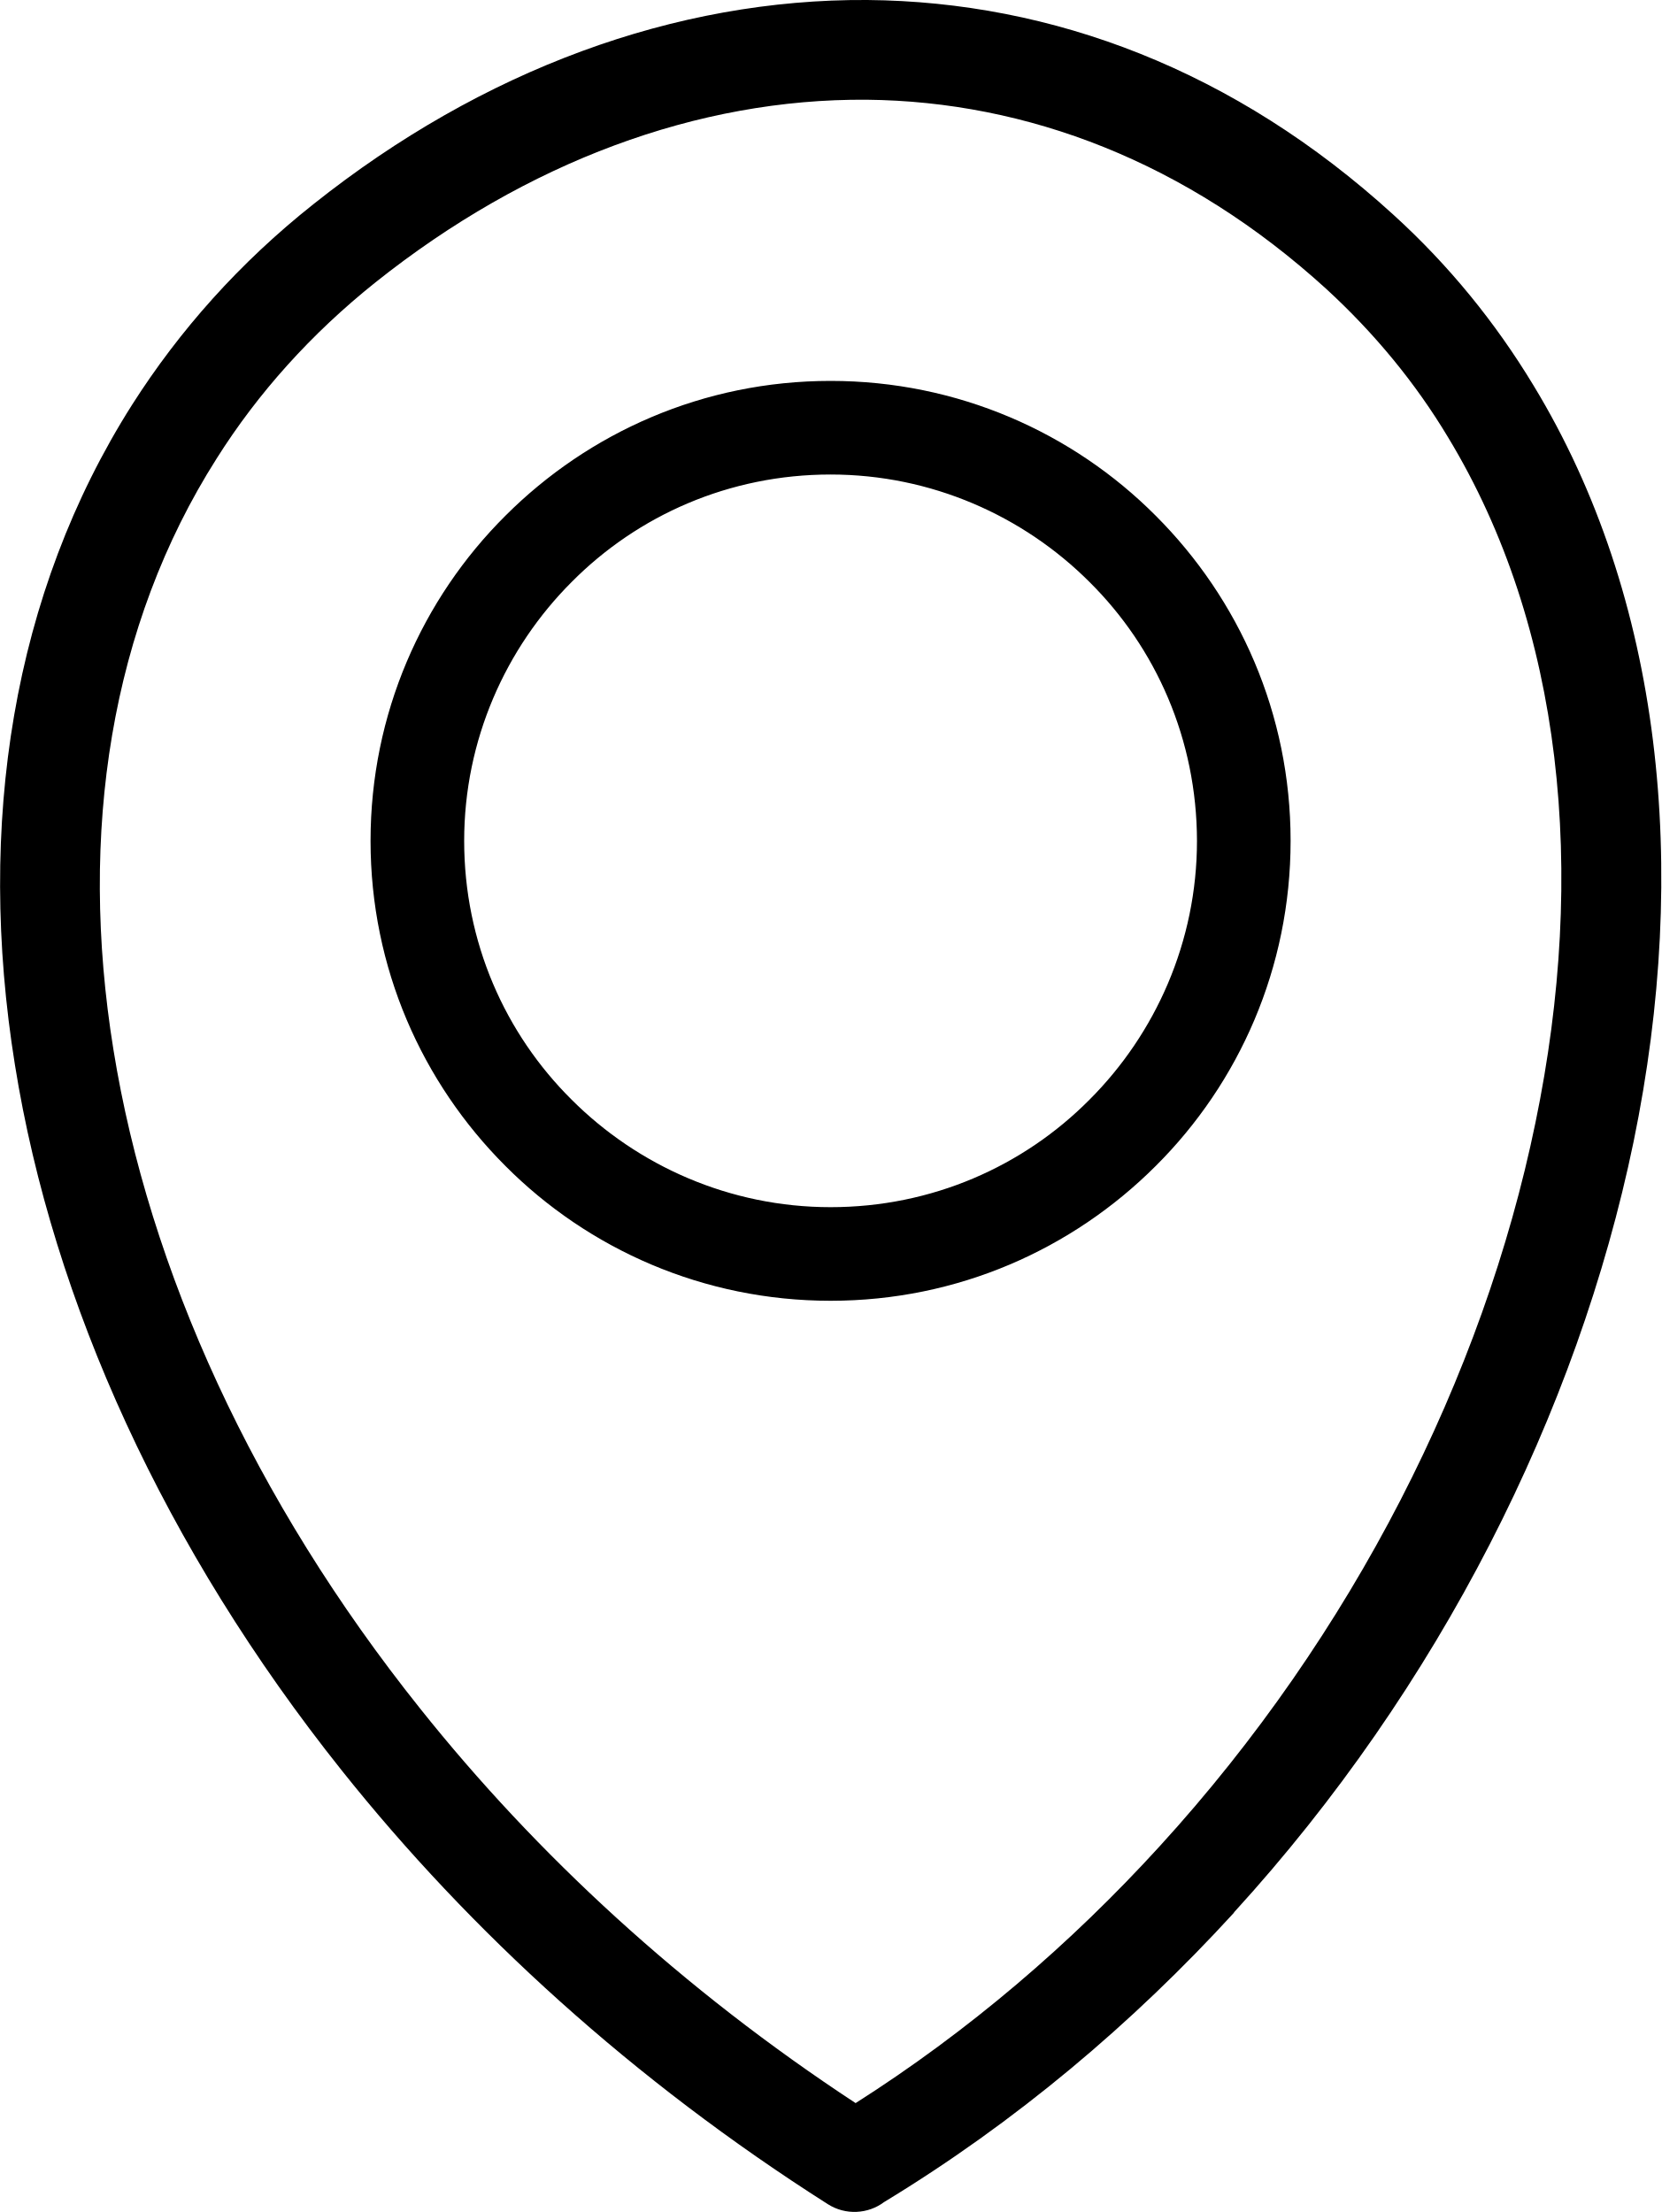
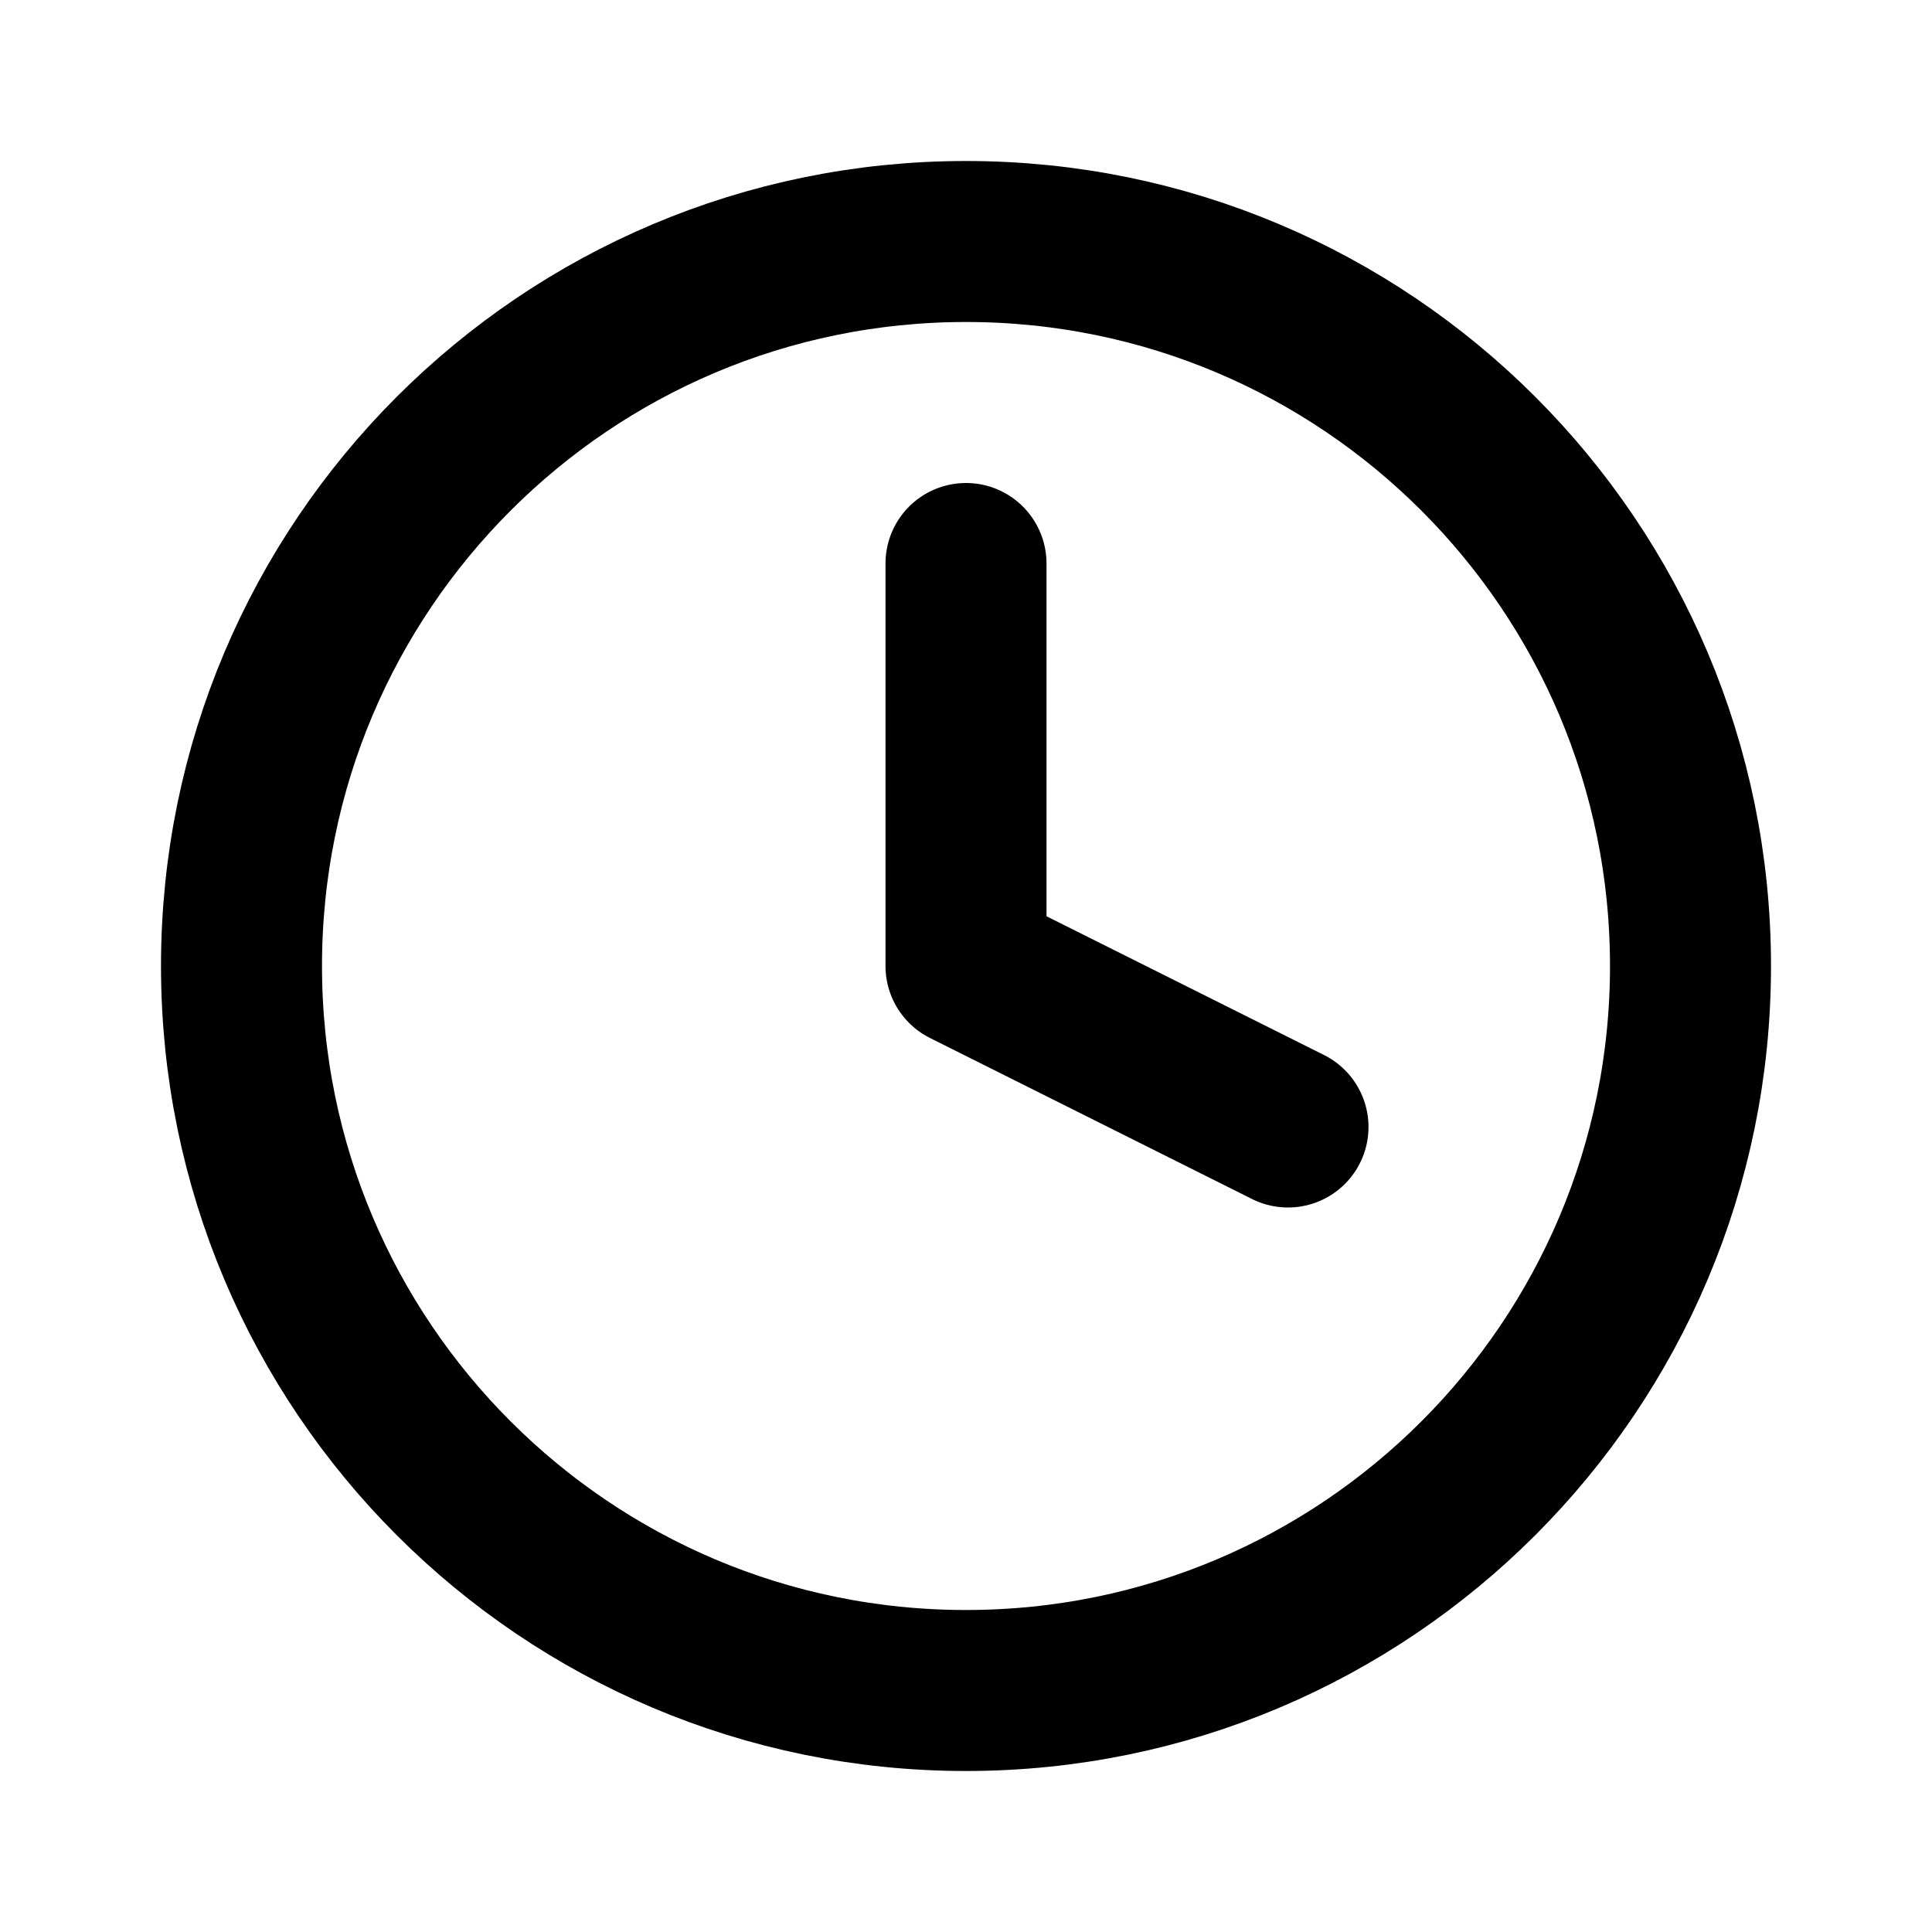
- <svg xmlns="http://www.w3.org/2000/svg" version="1.1" id="Layer_1" x="0px" y="0px" viewBox="0 0 92.26 122.88" style="enable-background:new 0 0 92.26 122.88" xml:space="preserve">
-   <g>
-     <path d="M47.49,116.85c6.31-4.01,11.98-8.87,16.92-14.29c10.73-11.75,17.97-26.11,20.87-40.2c2.88-13.91,1.52-27.54-4.85-38.06 c-1.81-3.02-4.08-5.78-6.78-8.26c-7.74-7.05-16.6-10.41-25.52-10.5c-9.37-0.07-18.87,3.45-27.27,10.14 c-3.58,2.86-6.53,6.15-8.82,9.78c-5.9,9.28-7.69,20.8-5.74,32.85c1.97,12.23,7.78,25.02,17.04,36.61 c6.44,8.08,14.54,15.58,24.18,21.91L47.49,116.85L47.49,116.85z M46.13,21.16c7.05,0,13.45,2.86,18.06,7.49 c4.63,4.63,7.49,11,7.49,18.06c0,7.05-2.86,13.45-7.49,18.06c-4.63,4.63-11,7.49-18.06,7.49c-7.05,0-13.45-2.86-18.06-7.49 c-4.63-4.63-7.49-11-7.49-18.06c0-7.05,2.86-13.45,7.49-18.06C32.7,24.02,39.07,21.16,46.13,21.16L46.13,21.16z M60.51,32.33 c-3.67-3.67-8.78-5.97-14.38-5.97c-5.63,0-10.71,2.27-14.38,5.97c-3.67,3.67-5.97,8.78-5.97,14.38c0,5.63,2.27,10.71,5.97,14.38 c3.67,3.67,8.78,5.97,14.38,5.97c5.63,0,10.71-2.27,14.38-5.97c3.67-3.67,5.97-8.78,5.97-14.38C66.47,41.08,64.21,36,60.51,32.33 L60.51,32.33z M68.52,106.27c-5.6,6.12-12.09,11.61-19.42,16.06c-0.88,0.66-2.13,0.75-3.13,0.11 c-10.8-6.87-19.85-15.13-26.99-24.09C9.15,86.02,2.94,72.34,0.83,59.16c-2.15-13.36-0.14-26.2,6.51-36.68 c2.63-4.13,5.97-7.89,10.07-11.14C26.78,3.88,37.51-0.07,48.17,0c10.28,0.09,20.42,3.9,29.22,11.93c3.09,2.81,5.67,5.99,7.78,9.48 c7.15,11.77,8.69,26.81,5.56,42.01c-3.11,15.04-10.8,30.33-22.18,42.8L68.52,106.27L68.52,106.27z" />
-   </g>
+ <svg xmlns="http://www.w3.org/2000/svg" width="800px" height="800px" viewBox="0 0 24 24" fill="none">
+   <path d="M16 14L12 12V7M12 21C16.971 21 21 16.971 21 12C21 7.029 16.971 3 12 3C7.029 3 3 7.029 3 12C3 16.971 7.029 21 12 21Z" stroke="#000000" stroke-width="2" stroke-linecap="round" stroke-linejoin="round" />
</svg>
